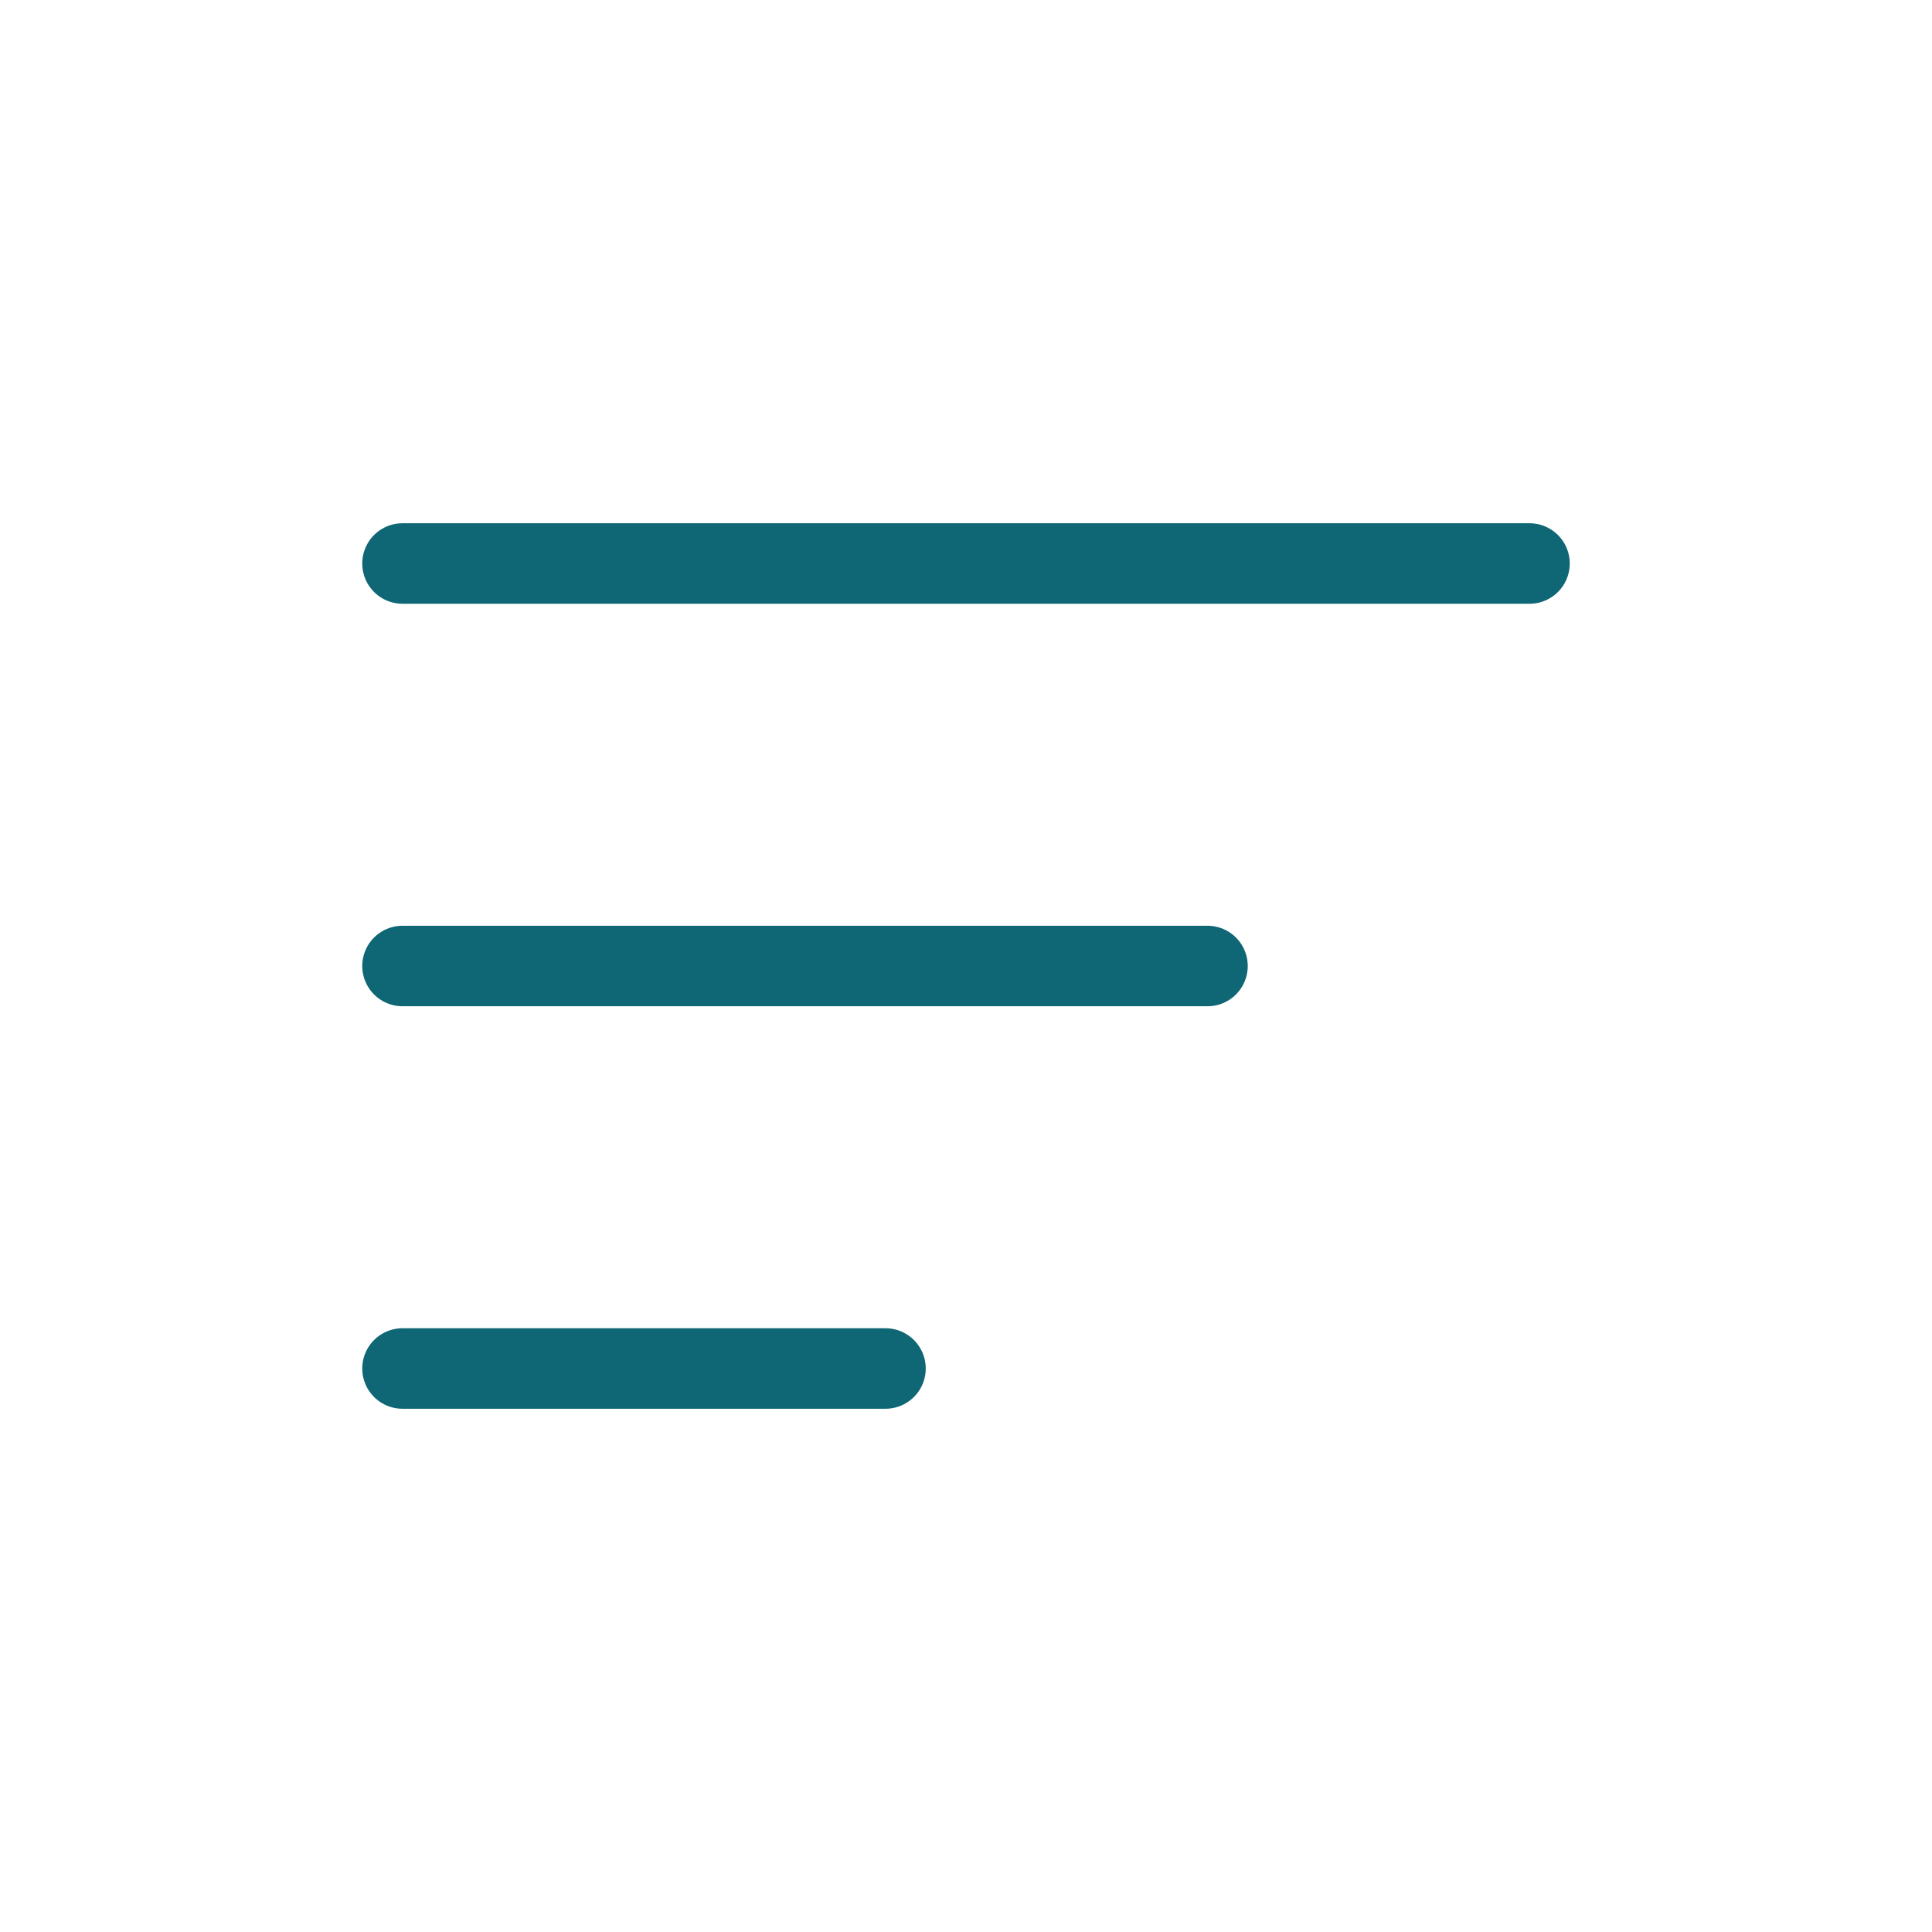
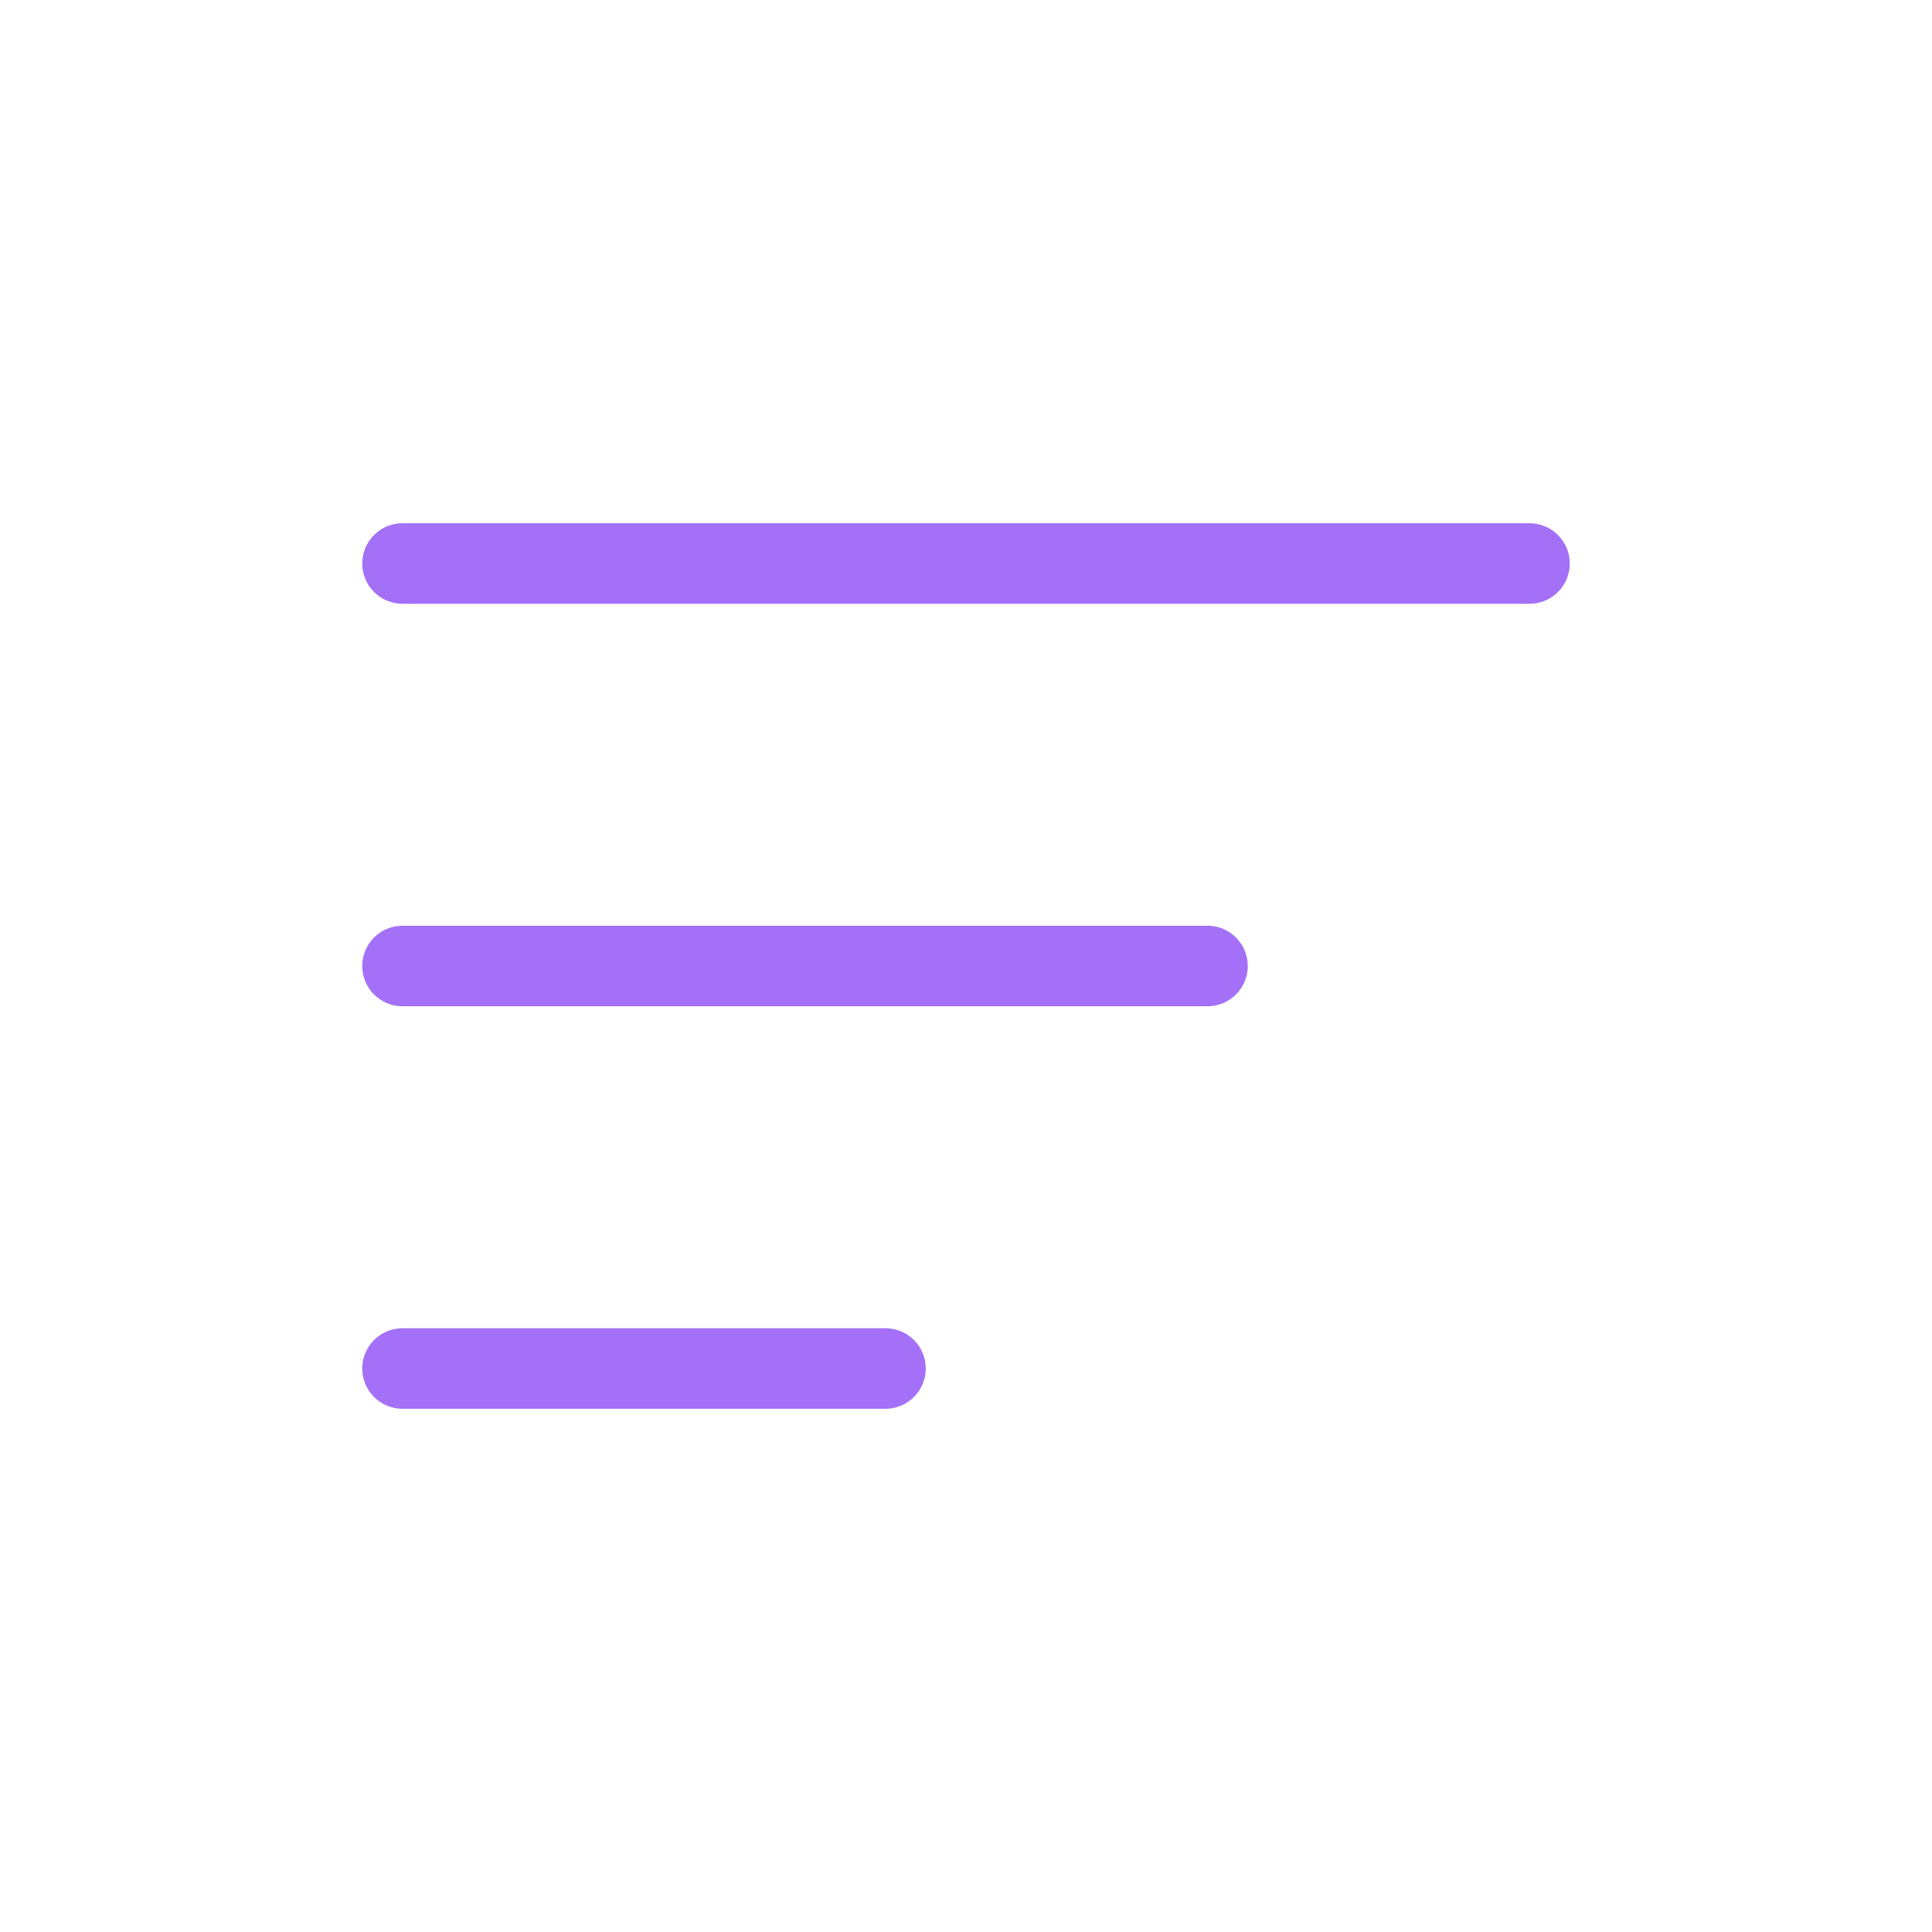
<svg xmlns="http://www.w3.org/2000/svg" width="30" height="30" viewBox="0 0 24 24" fill="none">
-   <path d="M5 7H19" stroke="#0f6674" stroke-linecap="round" />
-   <path d="M5 12H15" stroke="#0f6674" stroke-linecap="round" />
-   <path d="M5 17H11" stroke="#0f6674" stroke-linecap="round" />
+   <path d="M5 7H19" stroke="#A370F7" stroke-linecap="round" />
+   <path d="M5 12H15" stroke="#A370F7" stroke-linecap="round" />
+   <path d="M5 17H11" stroke="#A370F7" stroke-linecap="round" />
</svg>
